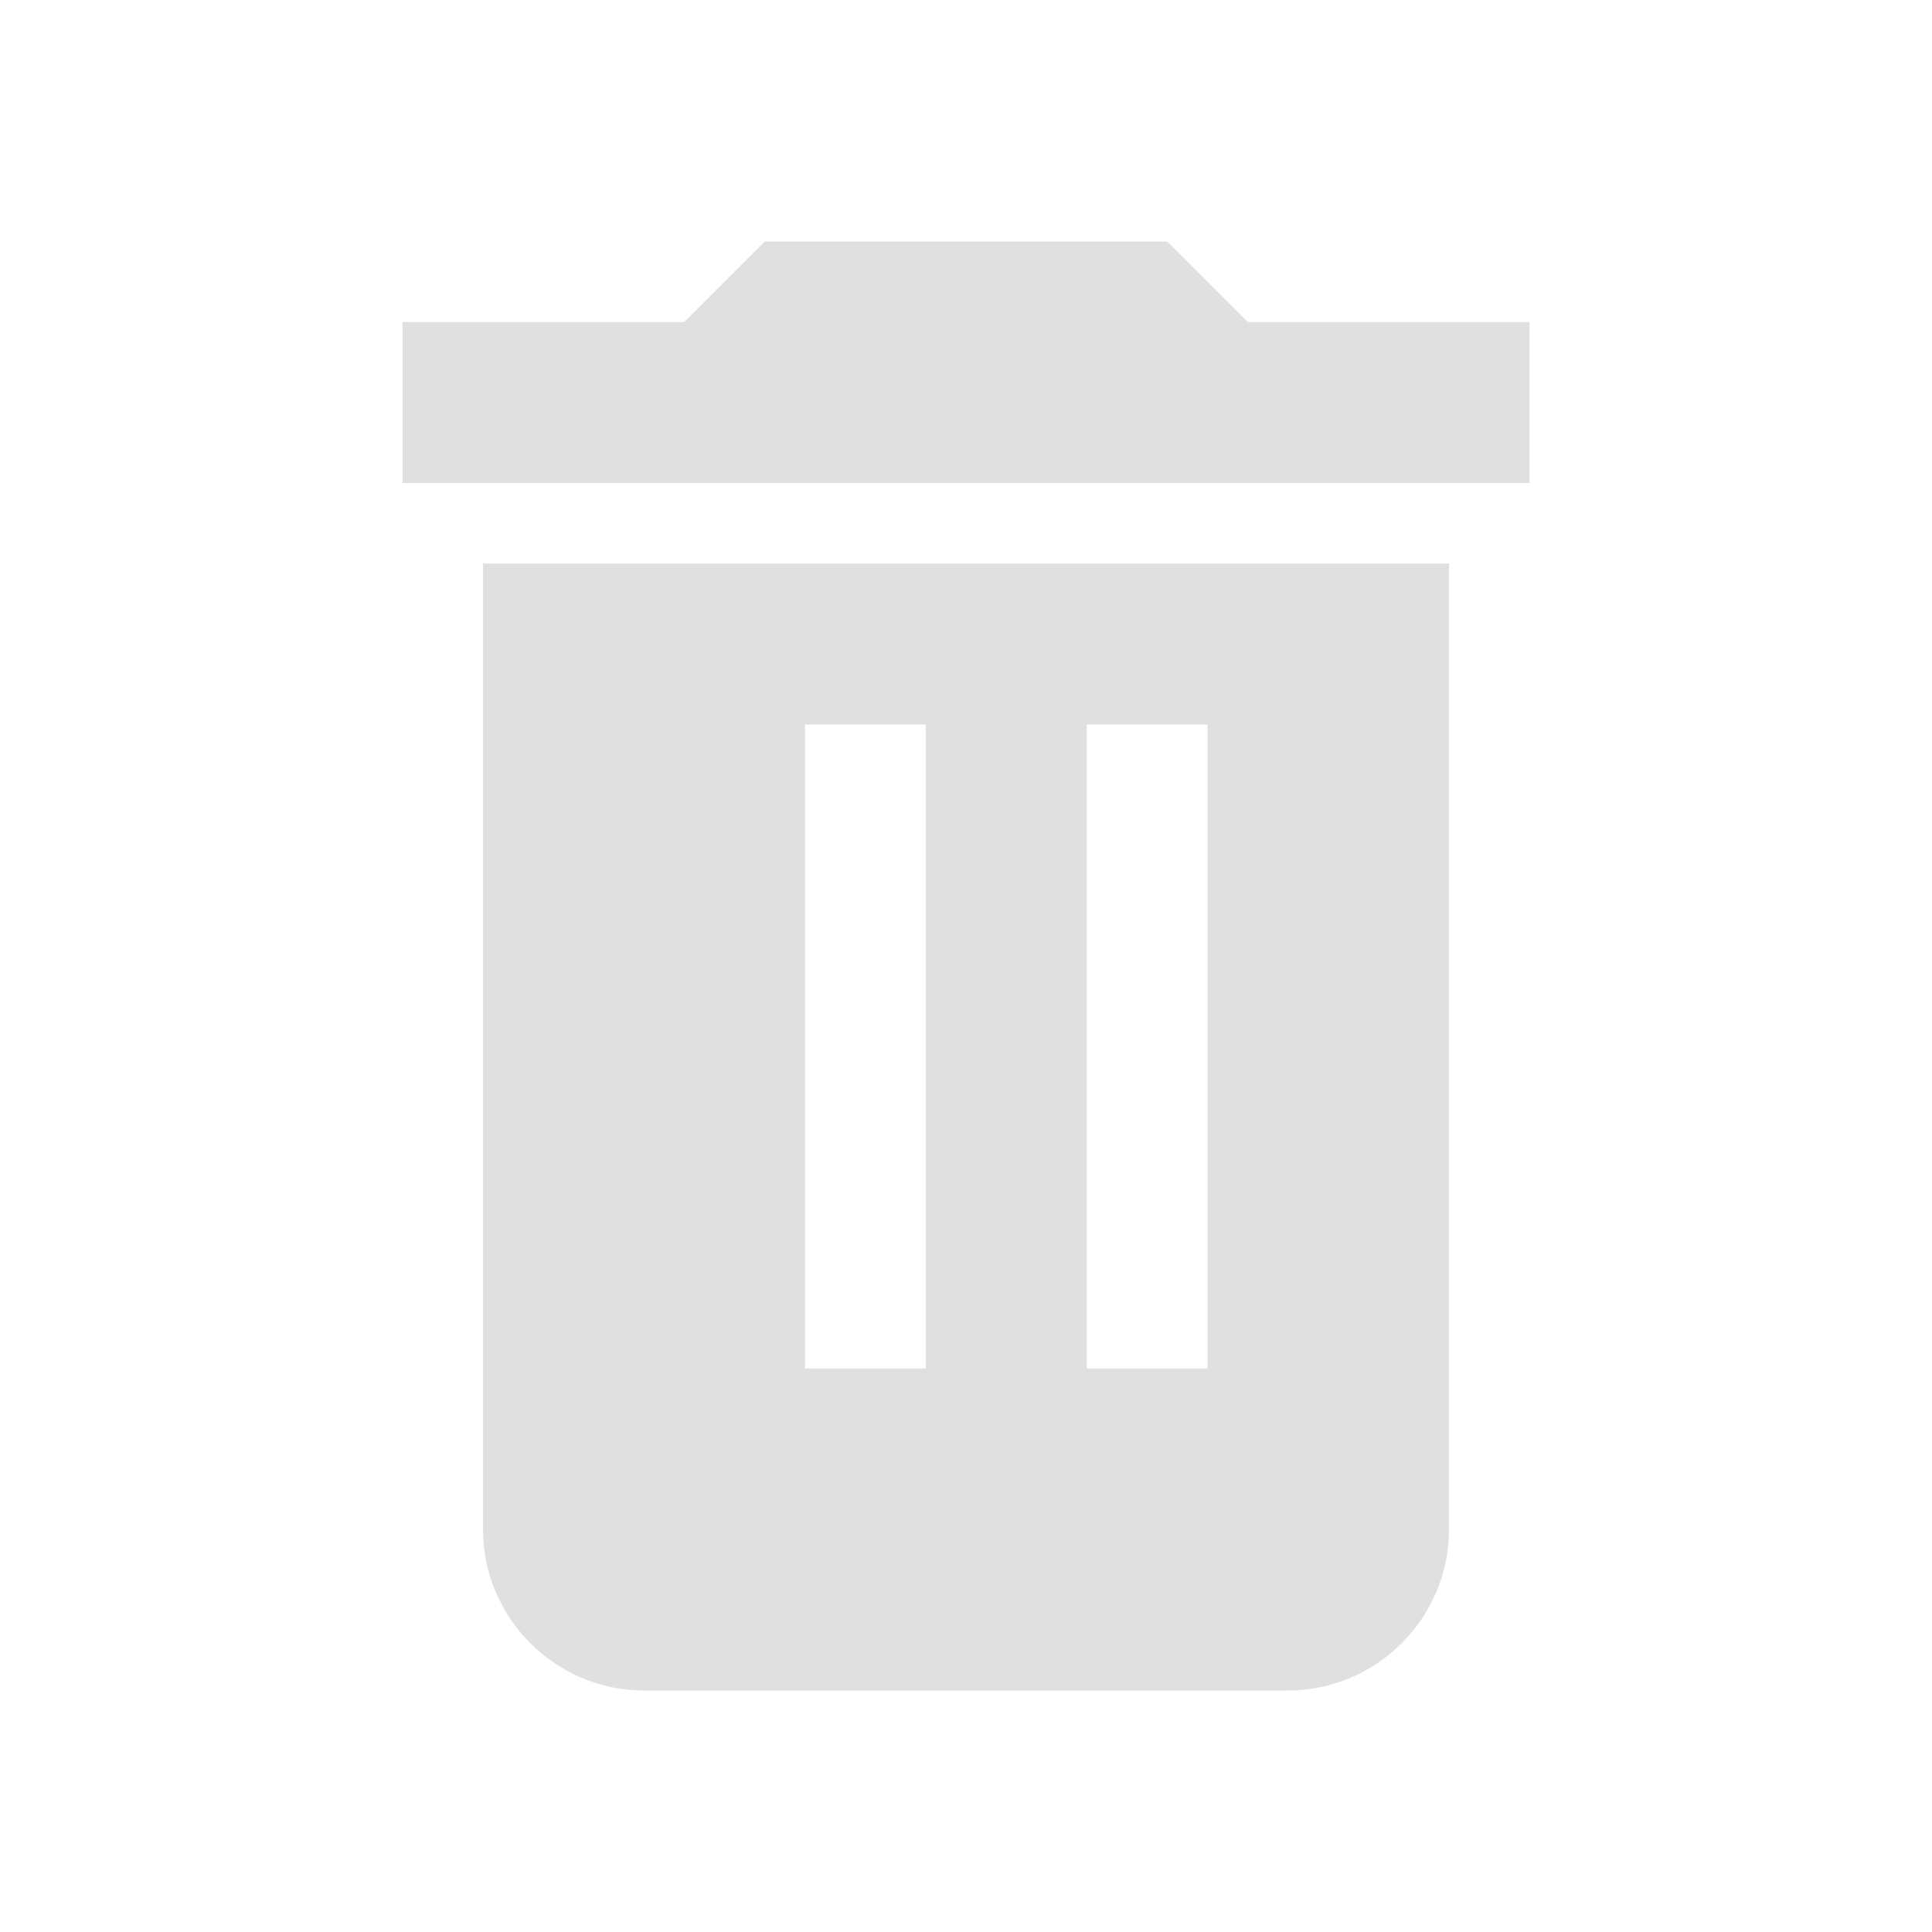
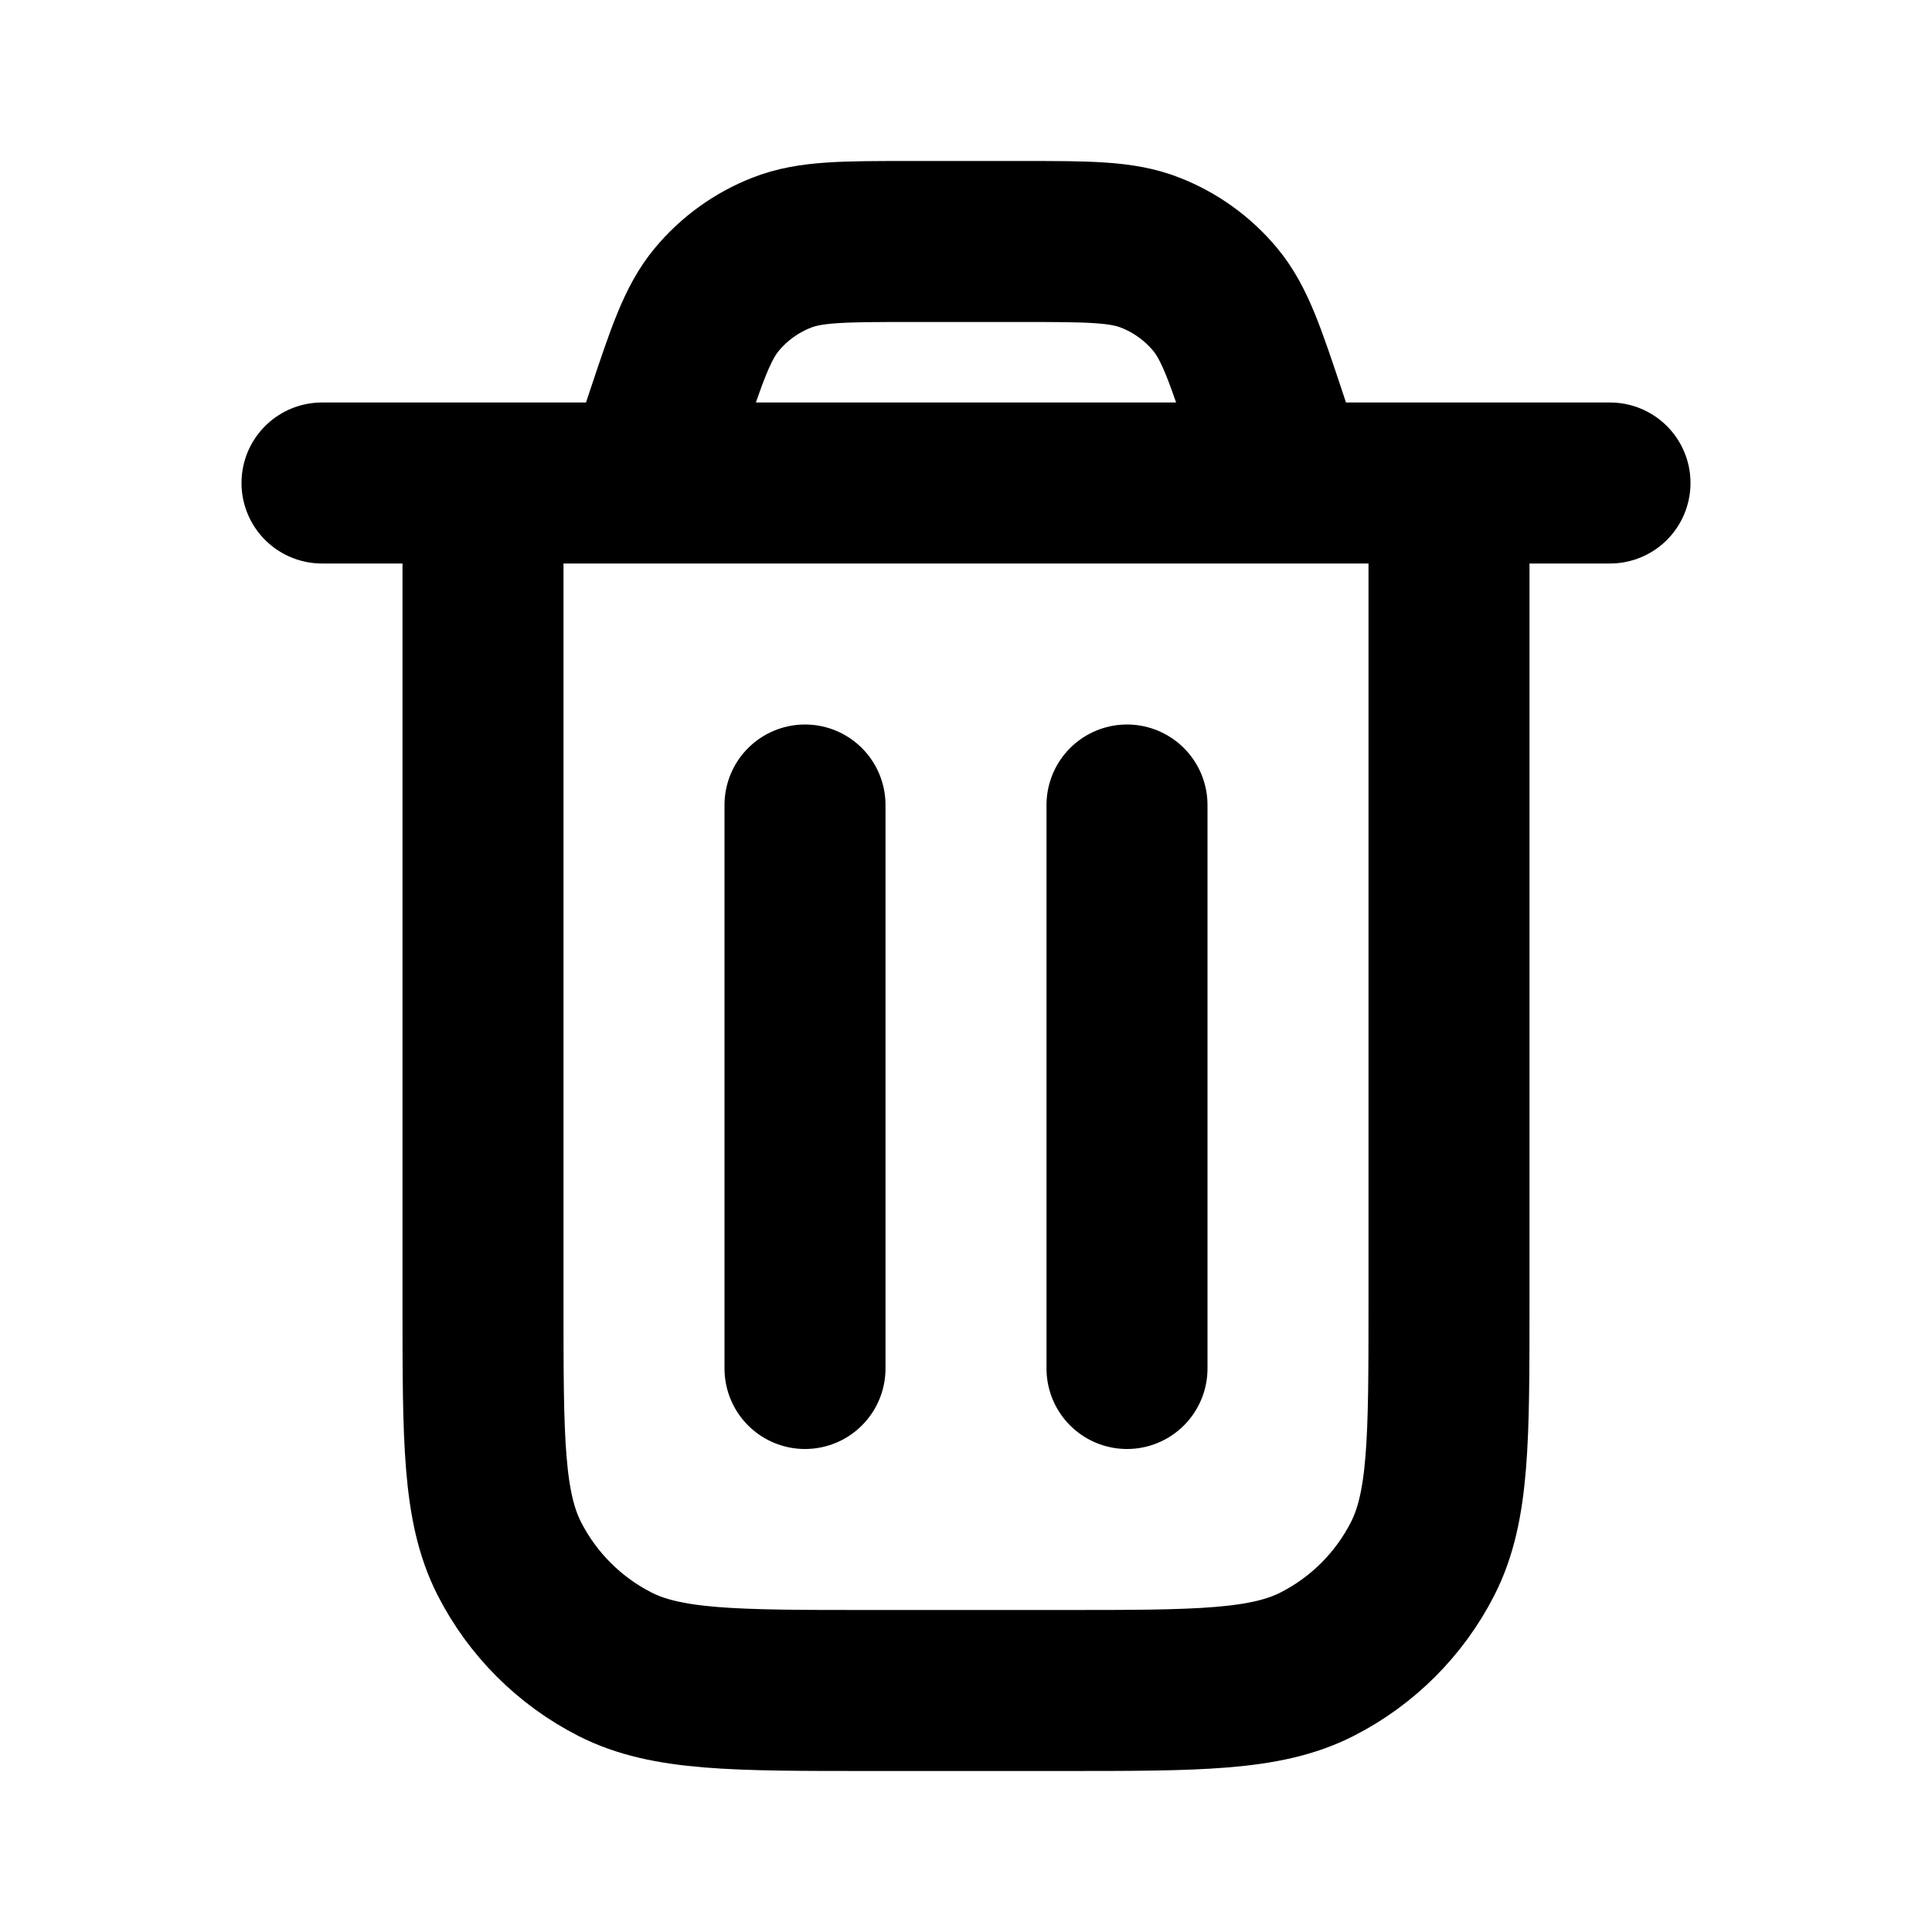
- <svg xmlns="http://www.w3.org/2000/svg" height="24" viewBox="0 0 24 24" width="24" fill="#e0e0e0">
-   <path d="M0 0h24v24H0z" fill="none" />
-   <path d="M6 19c0 1.1.9 2 2 2h8c1.1 0 2-.9 2-2V7H6v12z M10 9h1.5v8H10V9z M13.5 9H15v8h-1.5V9z M19 4h-3.5l-1-1h-5l-1 1H5v2h14V4z" />
+ <svg xmlns="http://www.w3.org/2000/svg" width="800px" height="800px" viewBox="0 0 24 24" fill="none">
+   <path d="M4 6H20M16 6L15.729 5.188C15.467 4.401 15.336 4.008 15.093 3.717C14.878 3.46 14.602 3.261 14.29 3.139C13.938 3 13.523 3 12.694 3H11.306C10.477 3 10.062 3 9.71 3.139C9.398 3.261 9.122 3.46 8.907 3.717C8.664 4.008 8.533 4.401 8.271 5.188L8 6M18 6V16.2C18 17.88 18 18.72 17.673 19.362C17.385 19.927 16.927 20.385 16.362 20.673C15.72 21 14.88 21 13.2 21H10.8C9.12 21 8.28 21 7.638 20.673C7.074 20.385 6.615 19.927 6.327 19.362C6 18.72 6 17.88 6 16.2V6M14 10V17M10 10V17" stroke="#000000" stroke-width="2" stroke-linecap="round" stroke-linejoin="round" />
</svg>
